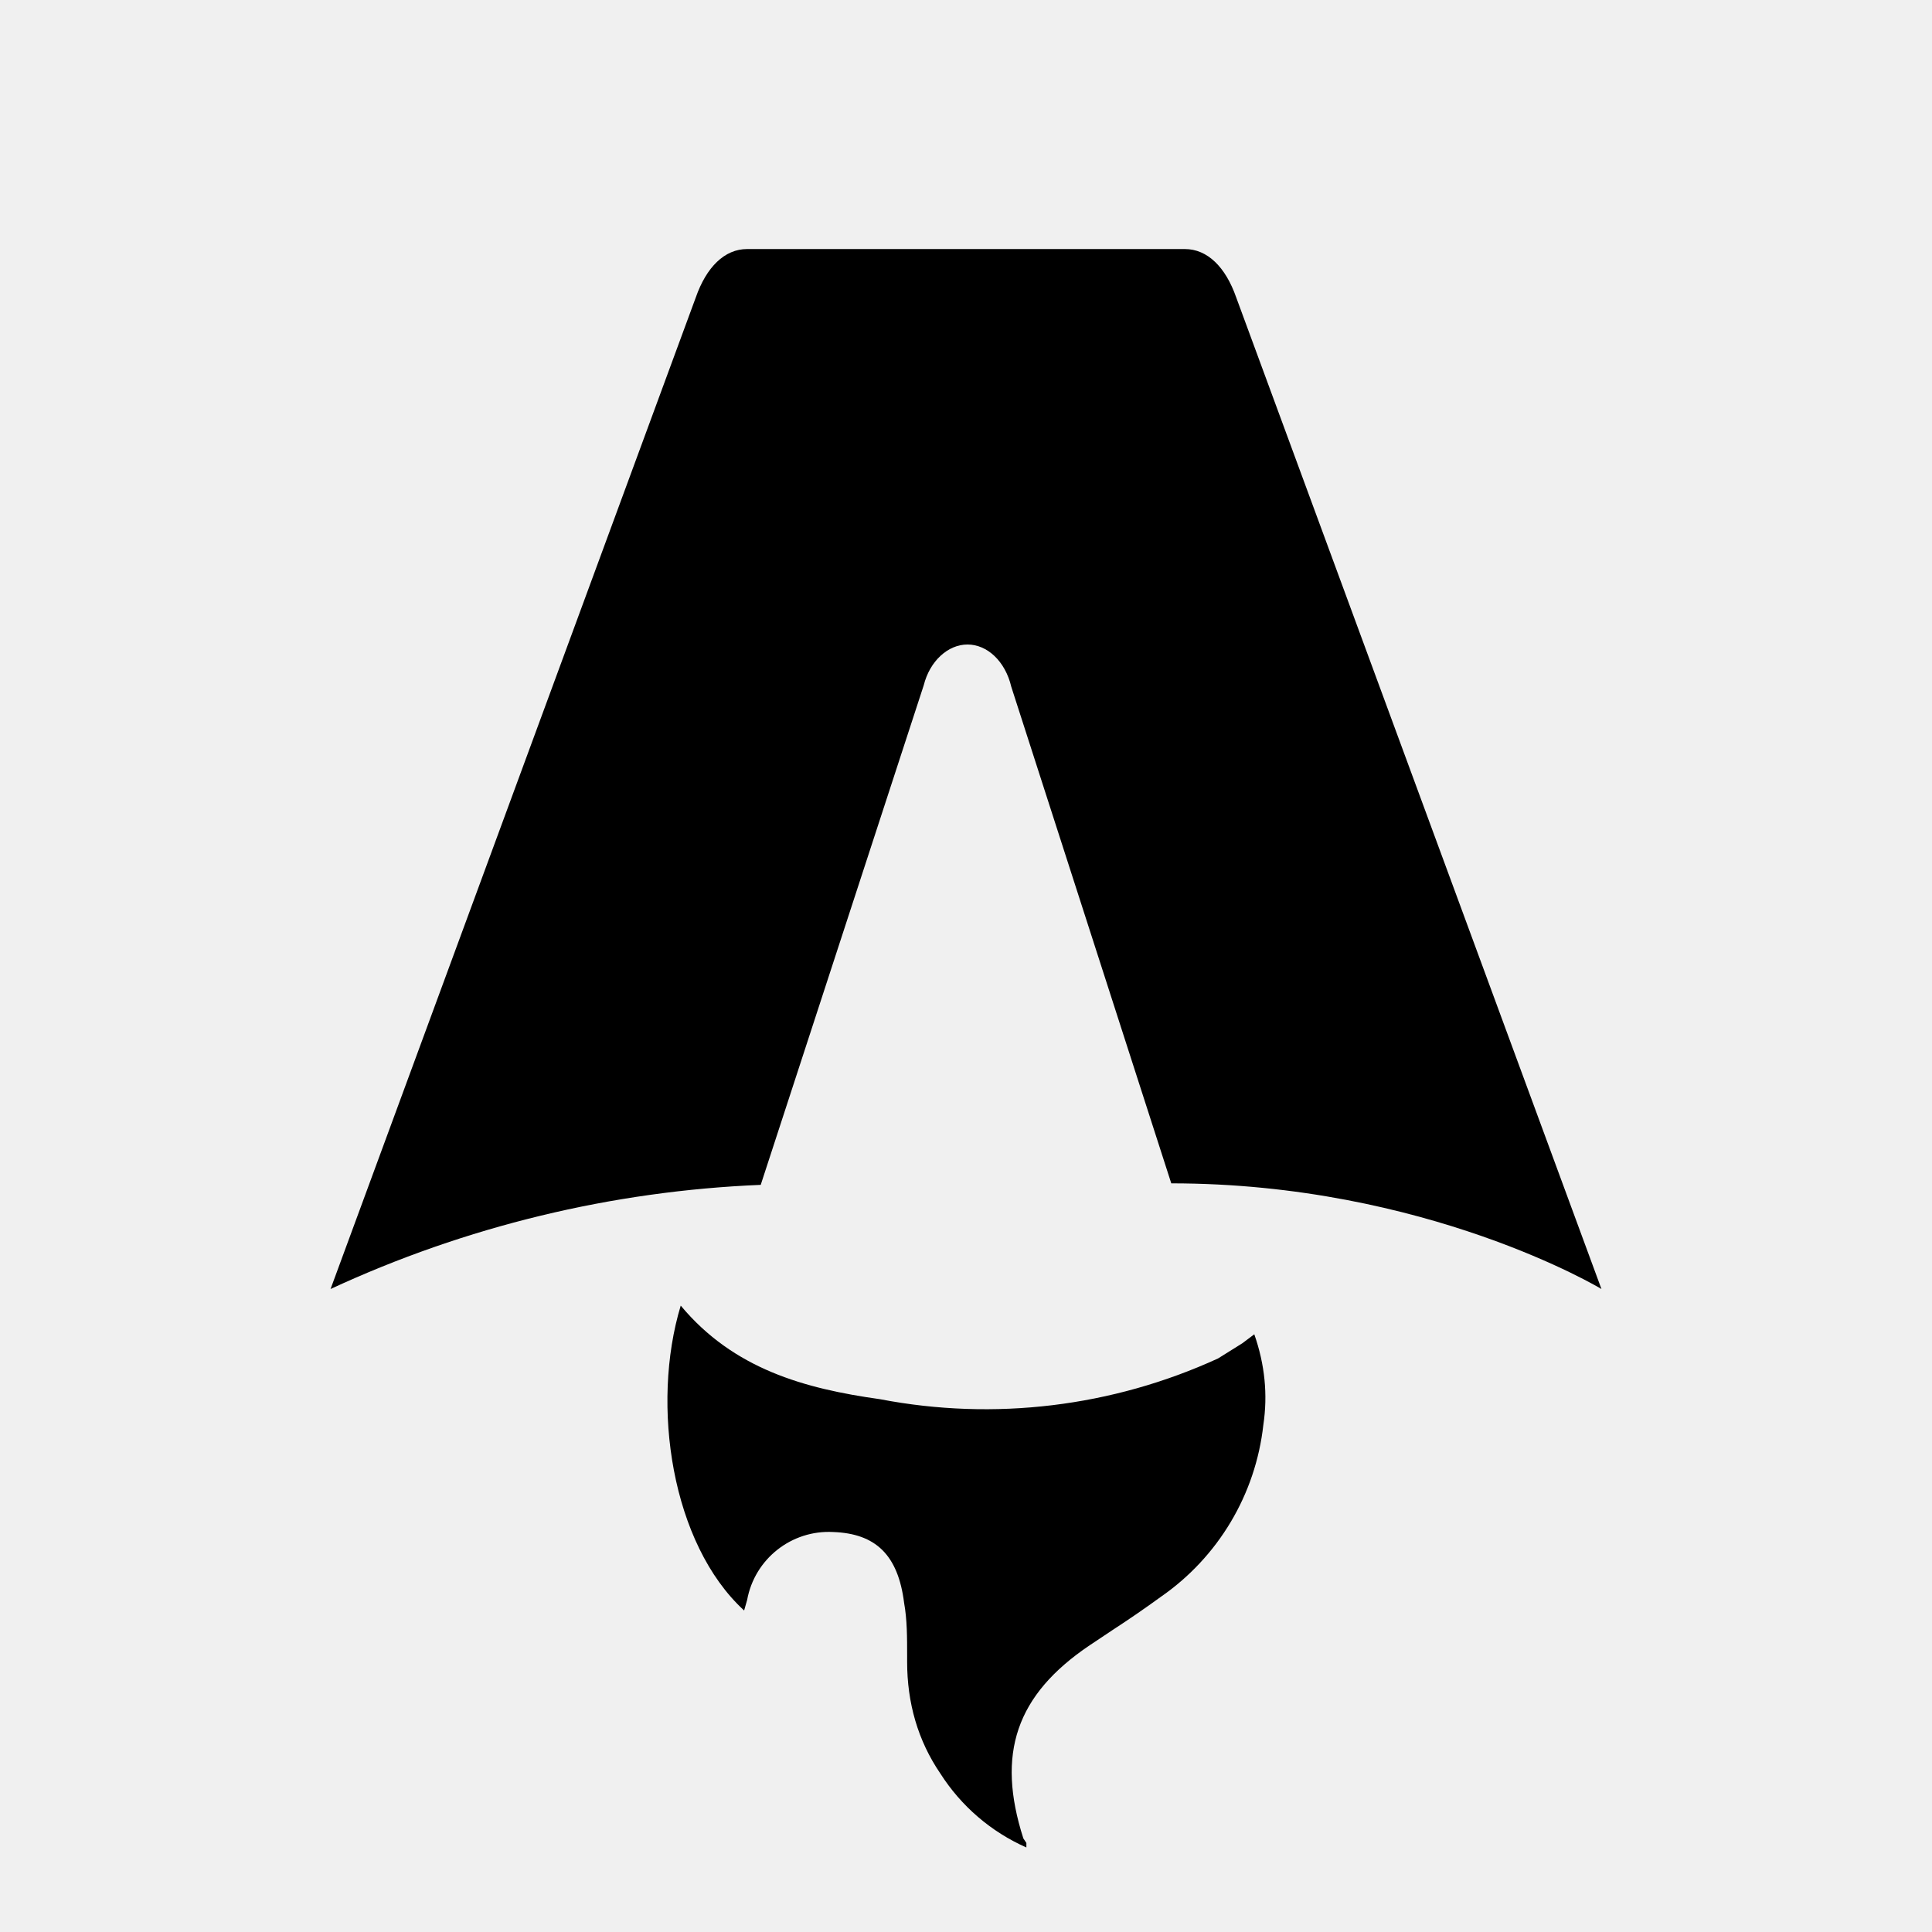
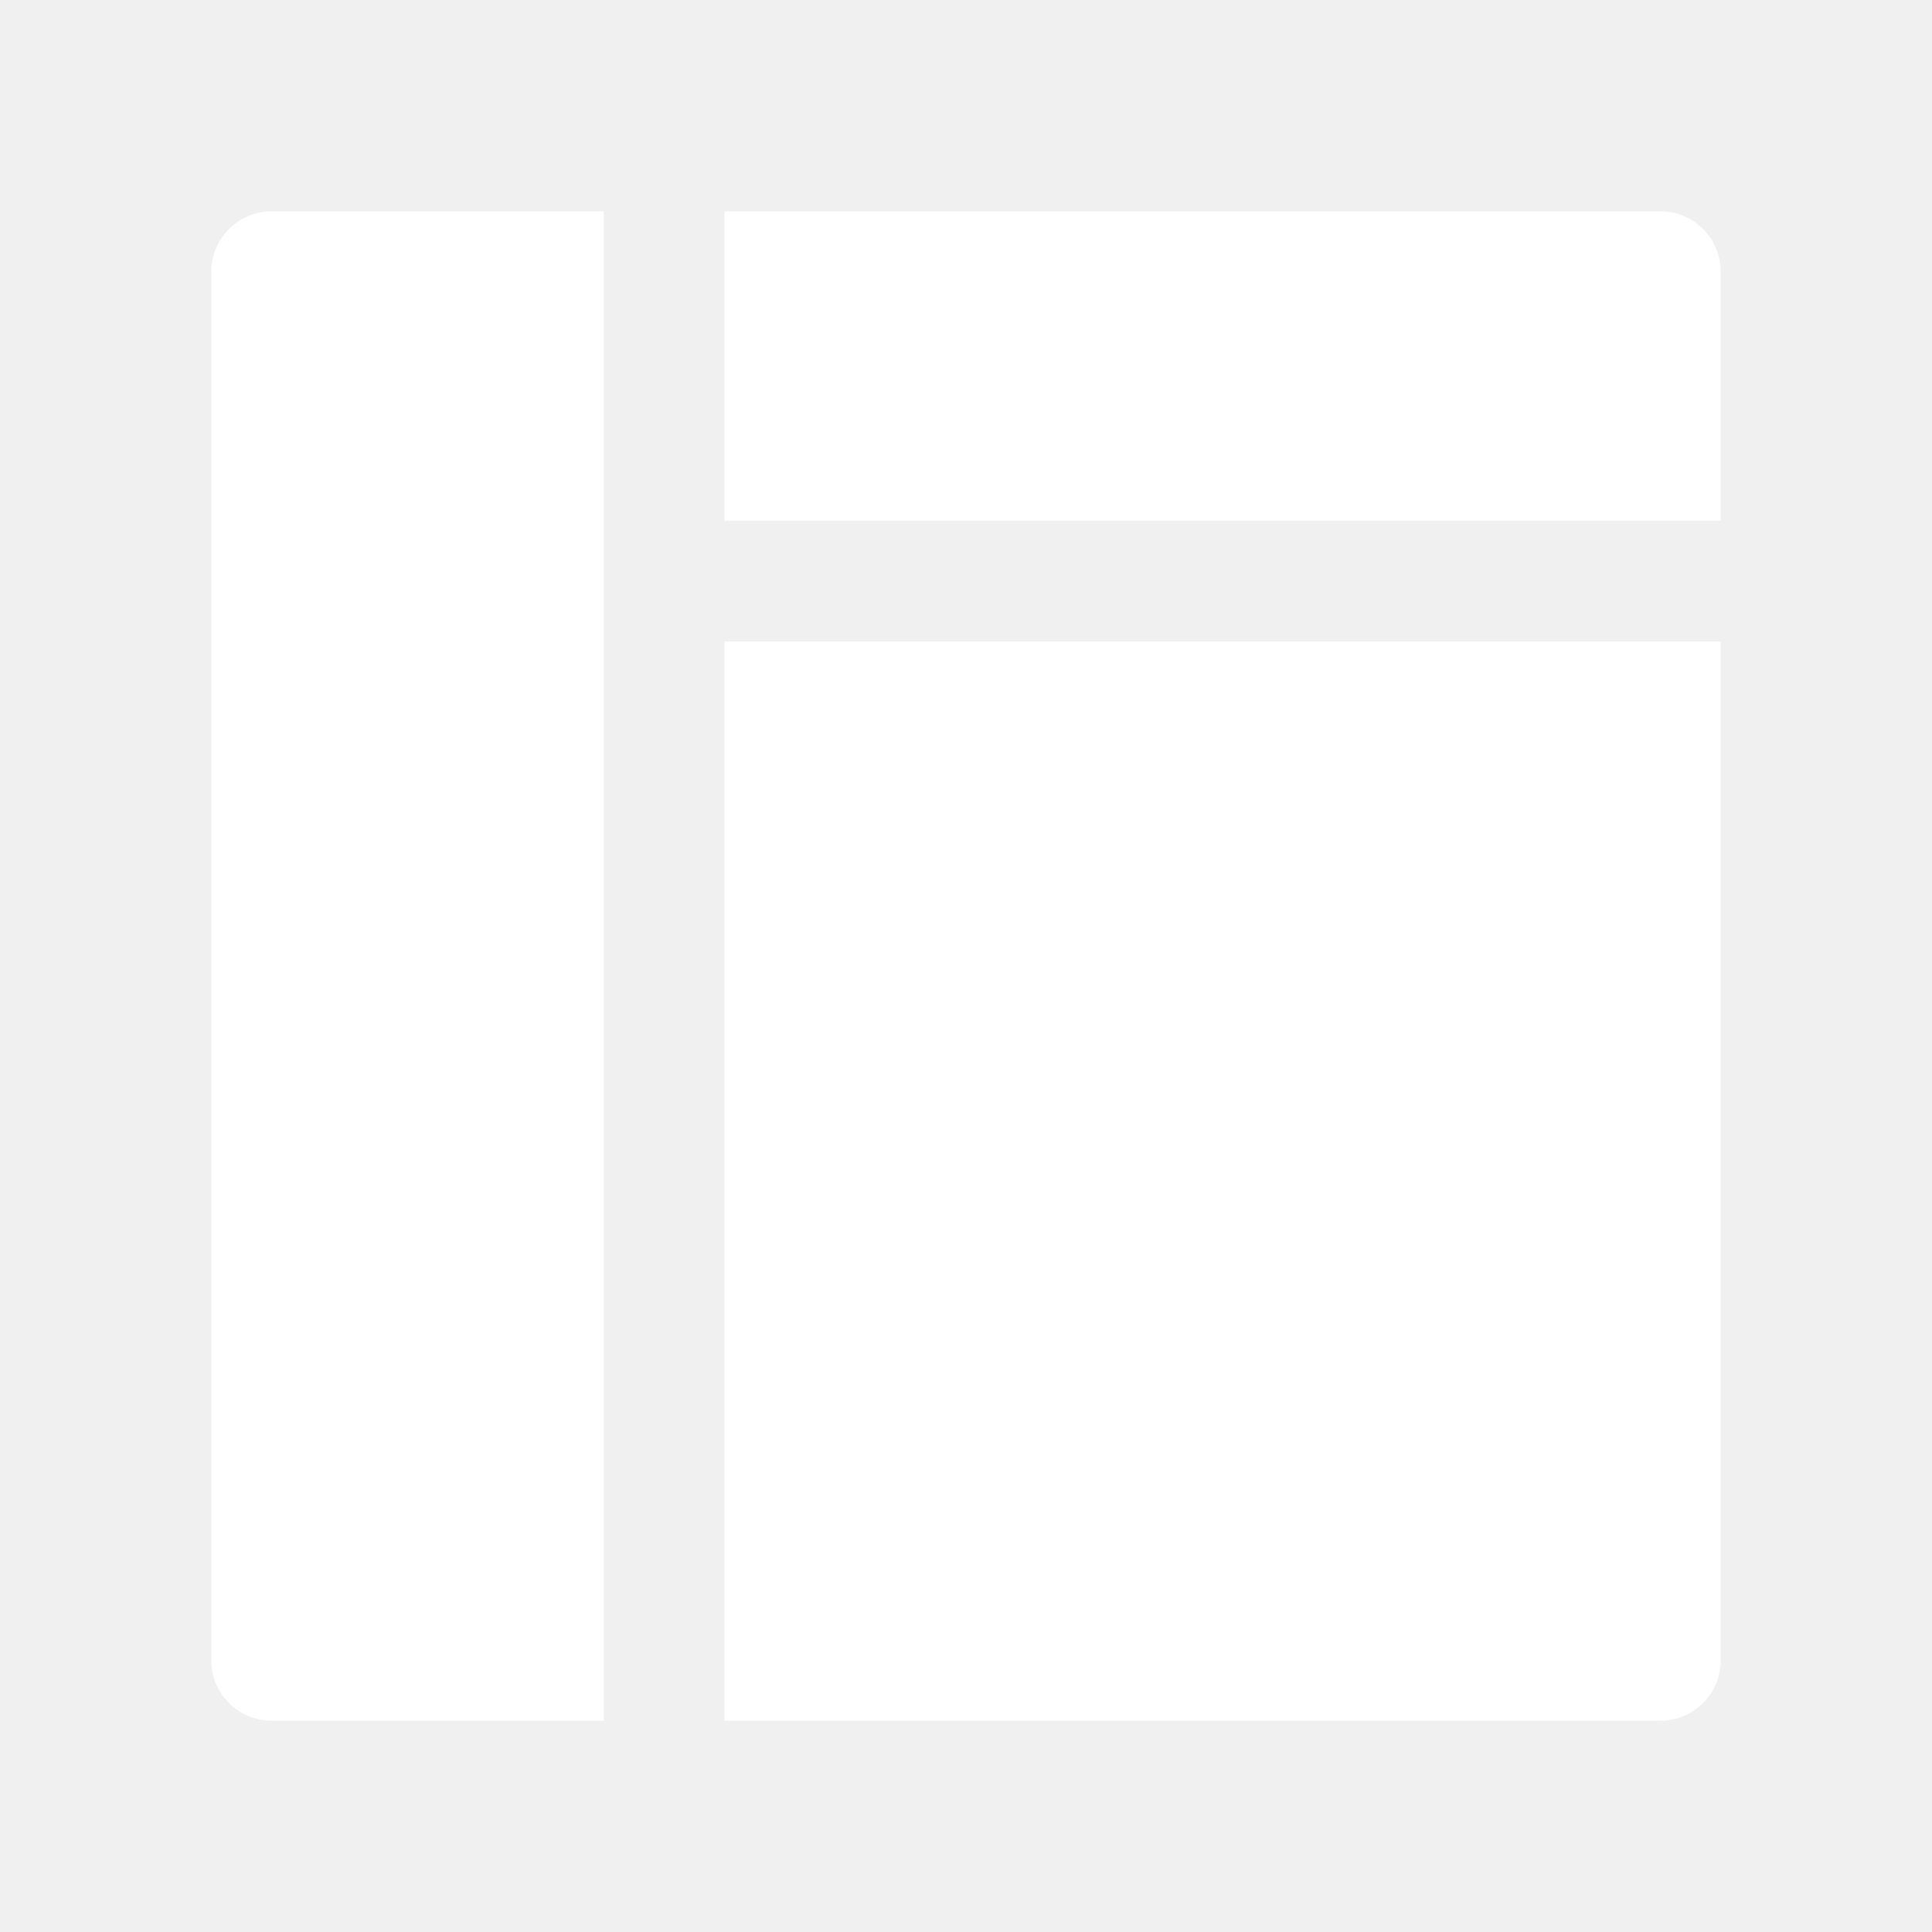
- <svg xmlns="http://www.w3.org/2000/svg" fill="none" viewBox="0 0 128 128">
-   <path d="M50.4 78.5a75.1 75.1 0 0 0-28.5 6.9l24.2-65.7c.7-2 1.9-3.2 3.4-3.2h29c1.5 0 2.7 1.2 3.4 3.2l24.2 65.7s-11.6-7-28.5-7L67 45.5c-.4-1.7-1.6-2.8-2.9-2.8-1.3 0-2.5 1.1-2.9 2.7L50.4 78.5Zm-1.1 28.2Zm-4.2-20.2c-2 6.6-.6 15.8 4.2 20.2a17.5 17.5 0 0 1 .2-.7 5.5 5.5 0 0 1 5.7-4.5c2.8.1 4.3 1.5 4.7 4.7.2 1.1.2 2.3.2 3.5v.4c0 2.7.7 5.2 2.2 7.4a13 13 0 0 0 5.7 4.9v-.3l-.2-.3c-1.8-5.6-.5-9.5 4.4-12.8l1.5-1a73 73 0 0 0 3.2-2.2 16 16 0 0 0 6.8-11.4c.3-2 .1-4-.6-6l-.8.6-1.6 1a37 37 0 0 1-22.4 2.7c-5-.7-9.7-2-13.2-6.2Z" />
-   <style>
-         path { fill: #000; }
-         @media (prefers-color-scheme: dark) {
-             path { fill: #FFF; }
-         }
-     </style>
+ <svg xmlns="http://www.w3.org/2000/svg" width="2.5em" height="2.5em" viewBox="0 0 1024 1024">
+   <path fill="#fff" d="M384 912h496c17.7 0 32-14.3 32-32V340H384zm496-800H384v164h528V144c0-17.7-14.3-32-32-32m-768 32v736c0 17.7 14.3 32 32 32h176V112H144c-17.7 0-32 14.3-32 32" />
</svg>
